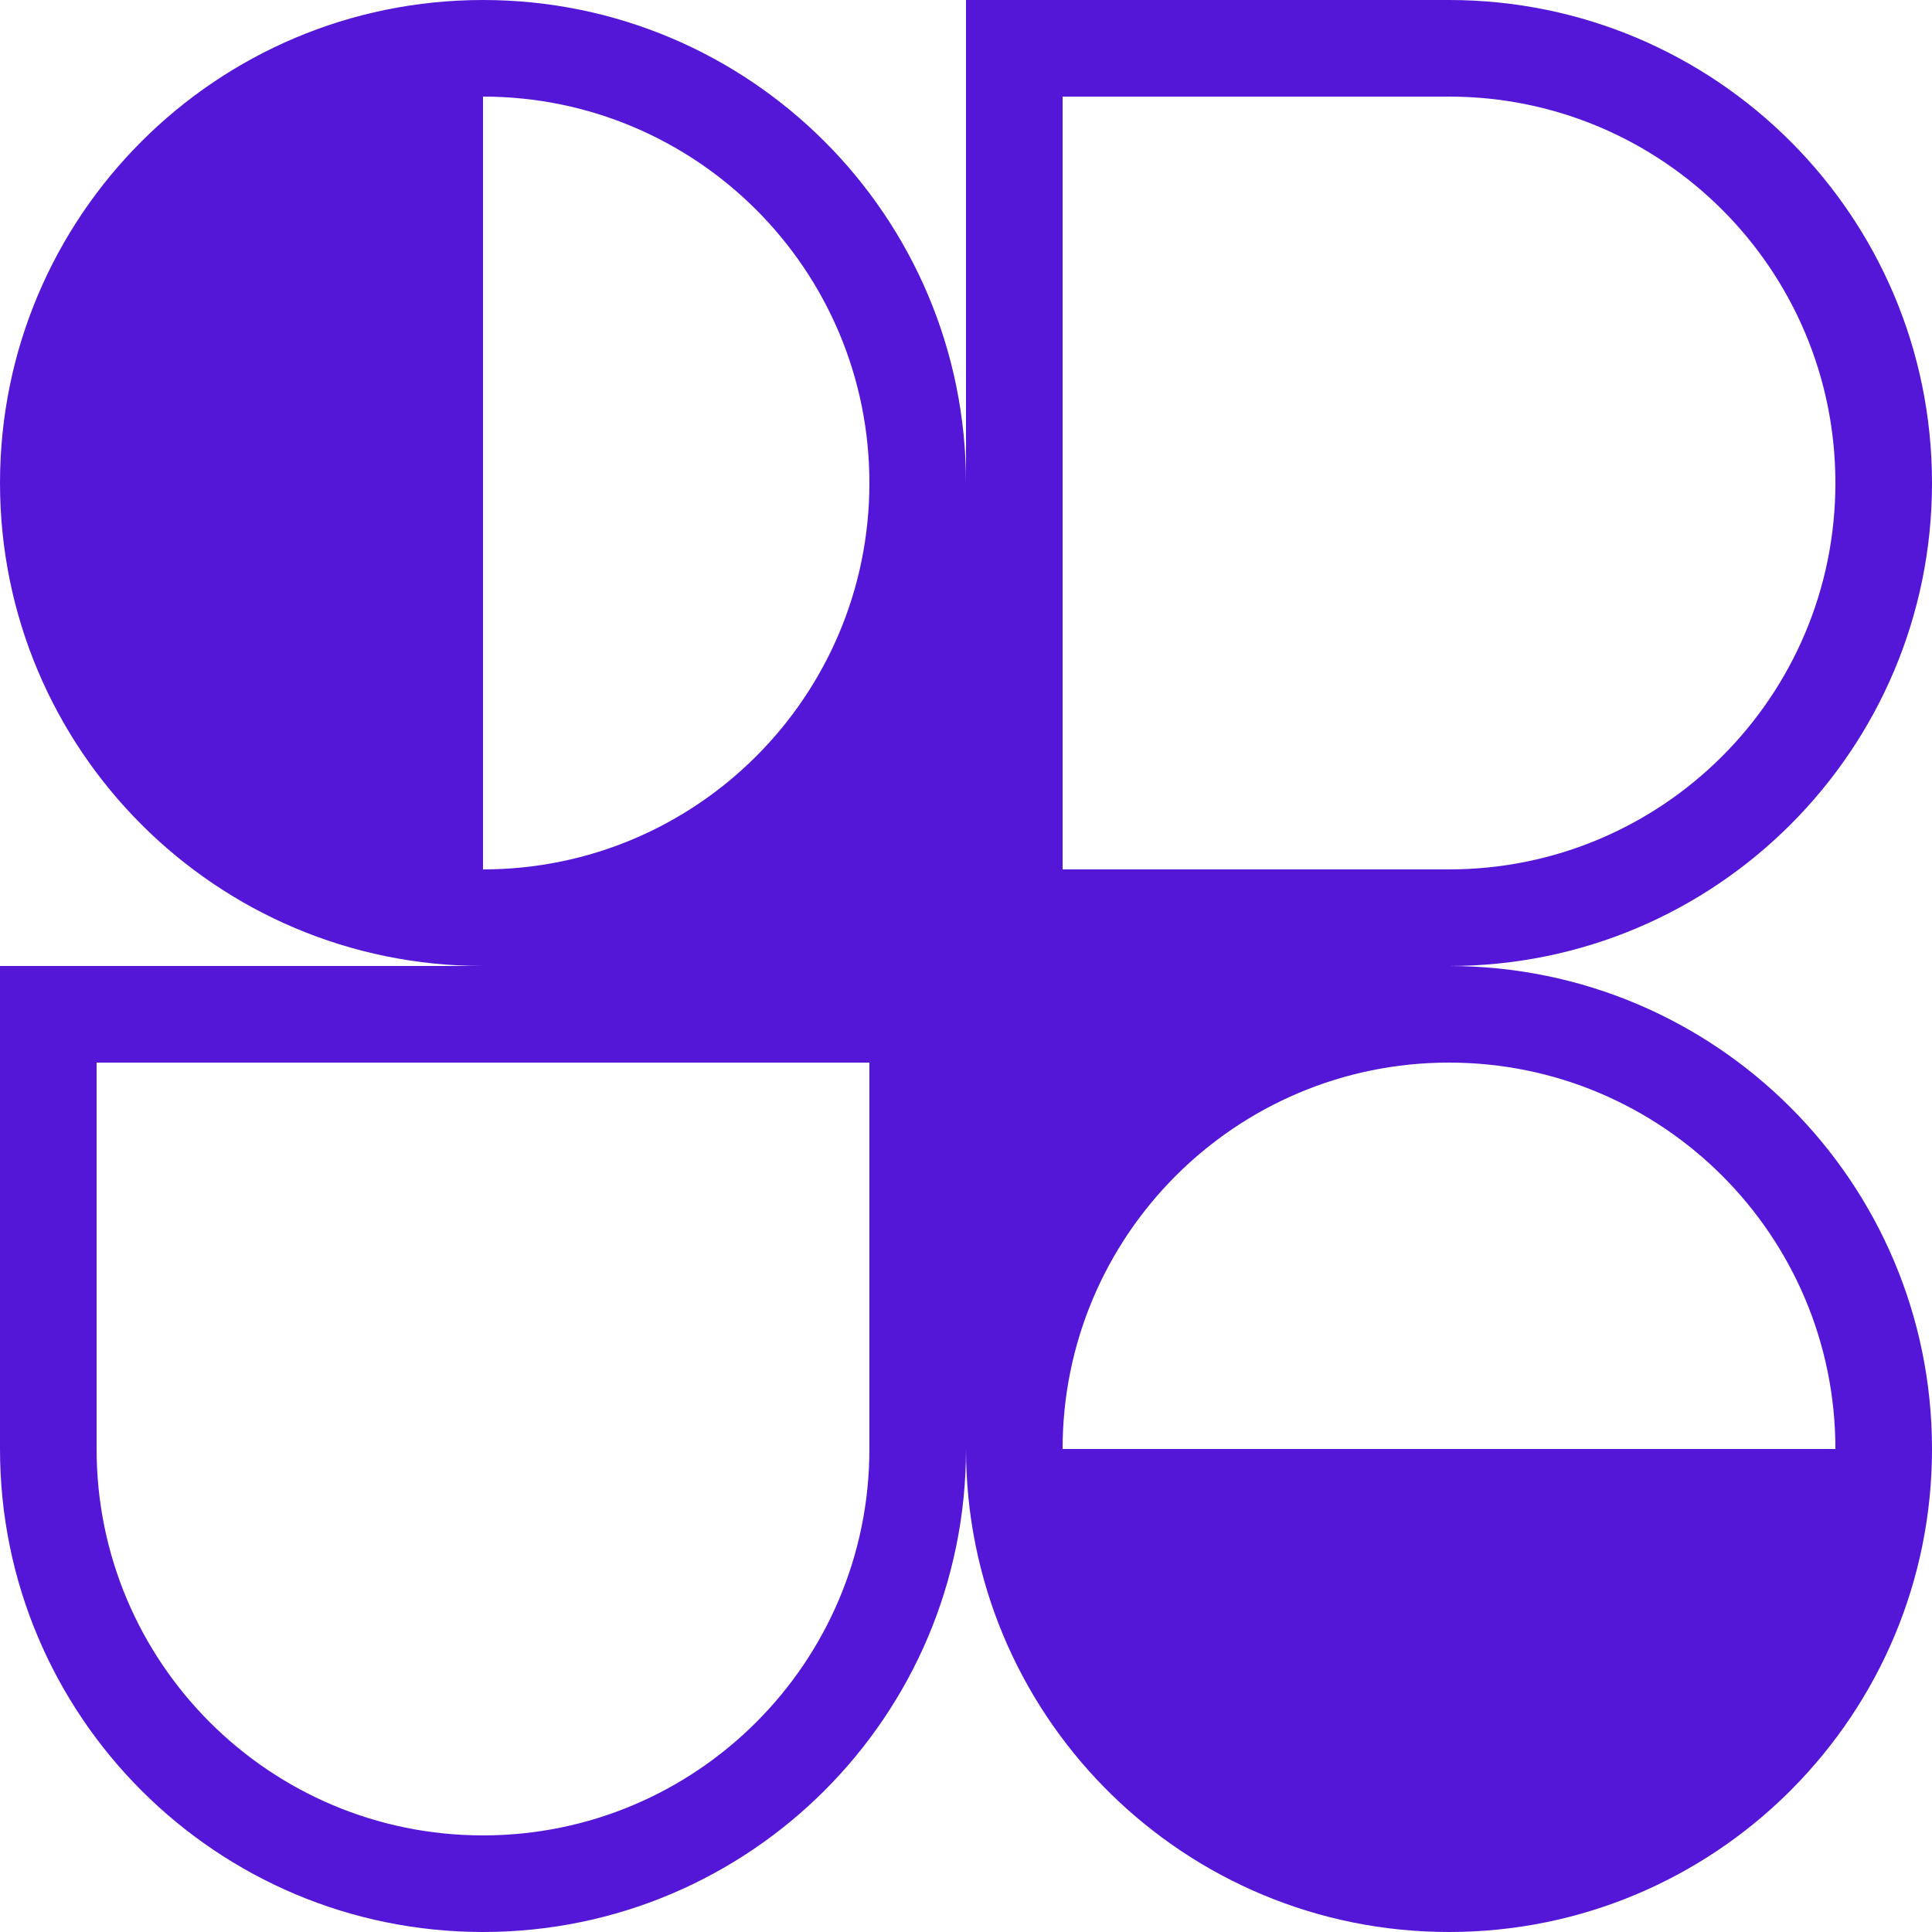
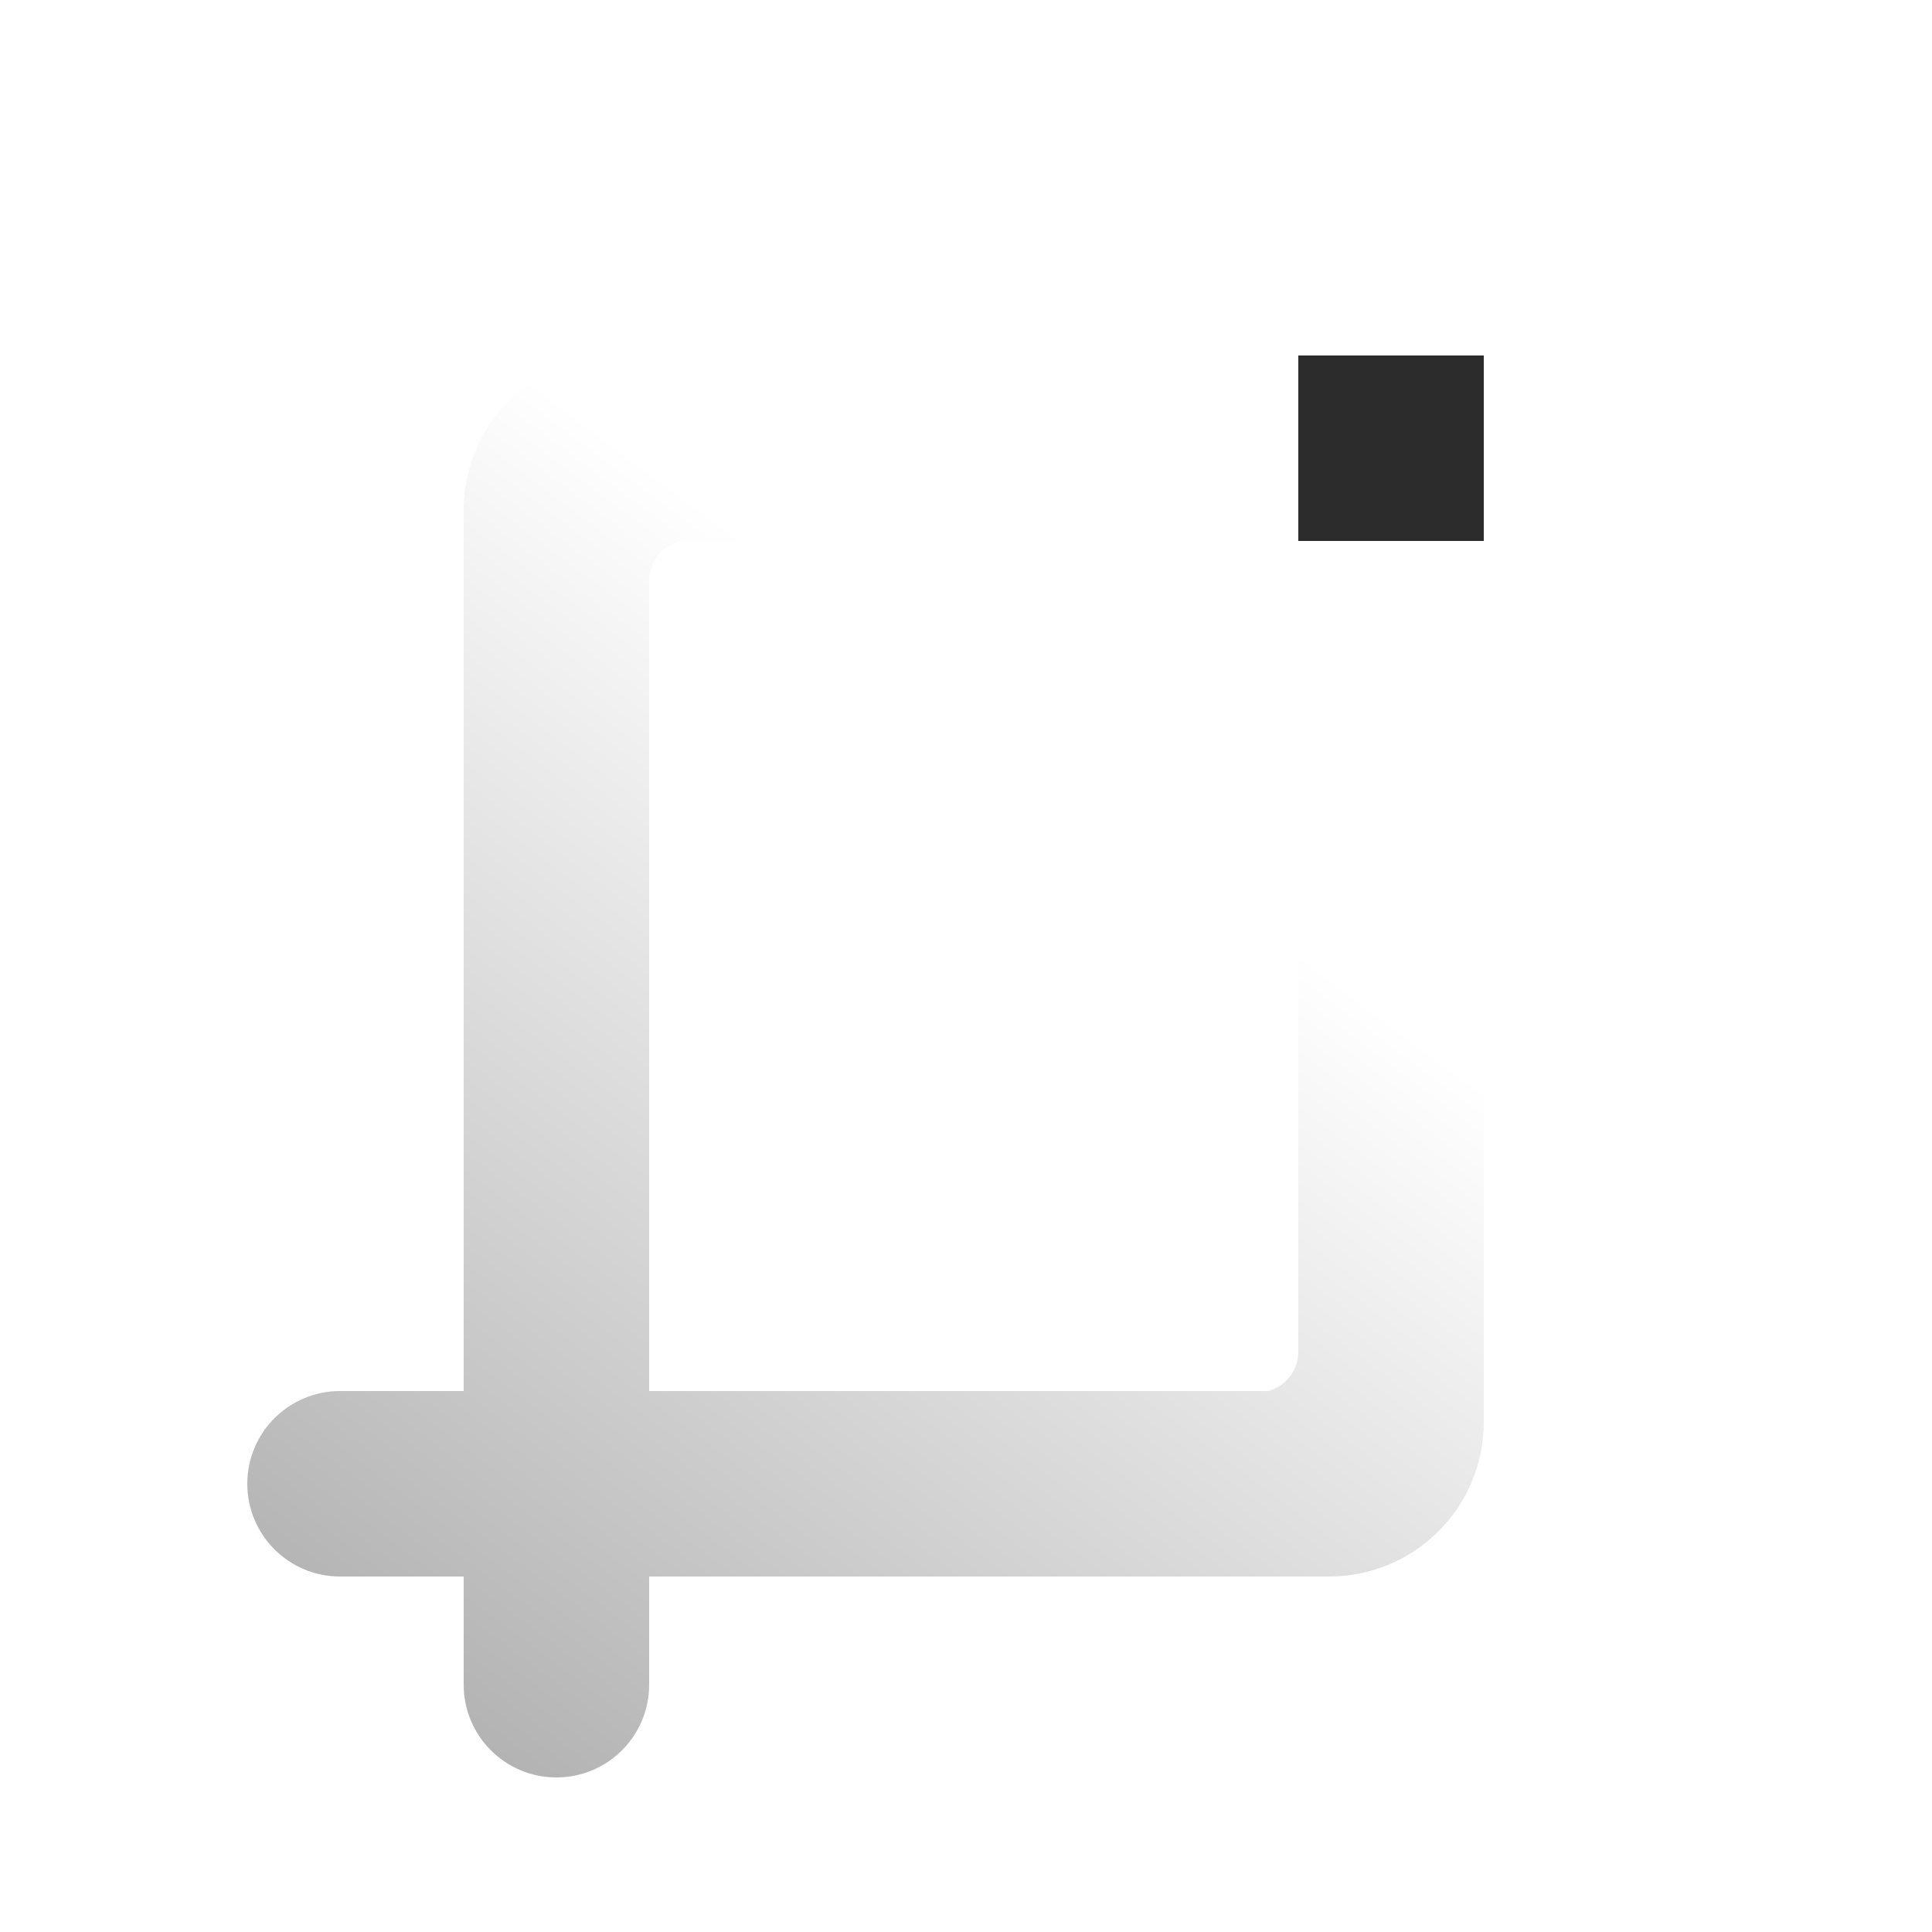
- <svg xmlns="http://www.w3.org/2000/svg" id="logo-85" width="40" height="40" viewBox="0 0 40 40" fill="none">
-   <path class="ccustom" fill-rule="evenodd" clip-rule="evenodd" d="M10 0C15.523 0 20 4.477 20 10V0H30C35.523 0 40 4.477 40 10C40 15.523 35.523 20 30 20C35.523 20 40 24.477 40 30C40 32.742 38.896 35.227 37.108 37.033L37.071 37.071L37.038 37.104C35.231 38.894 32.745 40 30 40C27.274 40 24.803 38.909 22.999 37.141C22.976 37.117 22.952 37.094 22.929 37.071C22.907 37.049 22.885 37.027 22.863 37.005C21.092 35.201 20 32.728 20 30C20 35.523 15.523 40 10 40C4.477 40 0 35.523 0 30V20H10C4.477 20 0 15.523 0 10C0 4.477 4.477 0 10 0ZM18 10C18 14.418 14.418 18 10 18V2C14.418 2 18 5.582 18 10ZM38 30C38 25.582 34.418 22 30 22C25.582 22 22 25.582 22 30H38ZM2 22V30C2 34.418 5.582 38 10 38C14.418 38 18 34.418 18 30V22H2ZM22 18V2L30 2C34.418 2 38 5.582 38 10C38 14.418 34.418 18 30 18H22Z" fill="#5417D7" />
+ <svg xmlns="http://www.w3.org/2000/svg" width="125" height="125" viewBox="0 0 125 125" fill="none">
+   <path d="M90 10C93.314 10 96 12.686 96 16V23H104C107.314 23 110 25.686 110 29C110 32.314 107.314 35 104 35H96V92C96 97.523 91.523 102 86 102H42V109C42 112.314 39.314 115 36 115C32.686 115 30 112.314 30 109V102H22C18.686 102 16 99.314 16 96C16 92.686 18.686 90 22 90H30V33C30 27.477 34.477 23 40 23H84V16C84 12.686 86.686 10 90 10ZM44 35C42.825 35.294 42 36.35 42 37.562V90H82.07C83.198 89.686 83.984 88.666 84 87.495V35H44Z" fill="url(#paint0_linear_1753_195)" />
+   <rect width="12" height="12" transform="matrix(-1 0 0 1 96 23)" fill="#2C2C2C" />
+   <defs>
+     <linearGradient id="paint0_linear_1753_195" x1="70" y1="51" x2="11.5" y2="129.5" gradientUnits="userSpaceOnUse">
+       <stop stop-color="white" />
+       <stop offset="1" stop-color="#999999" />
+     </linearGradient>
+   </defs>
</svg>
